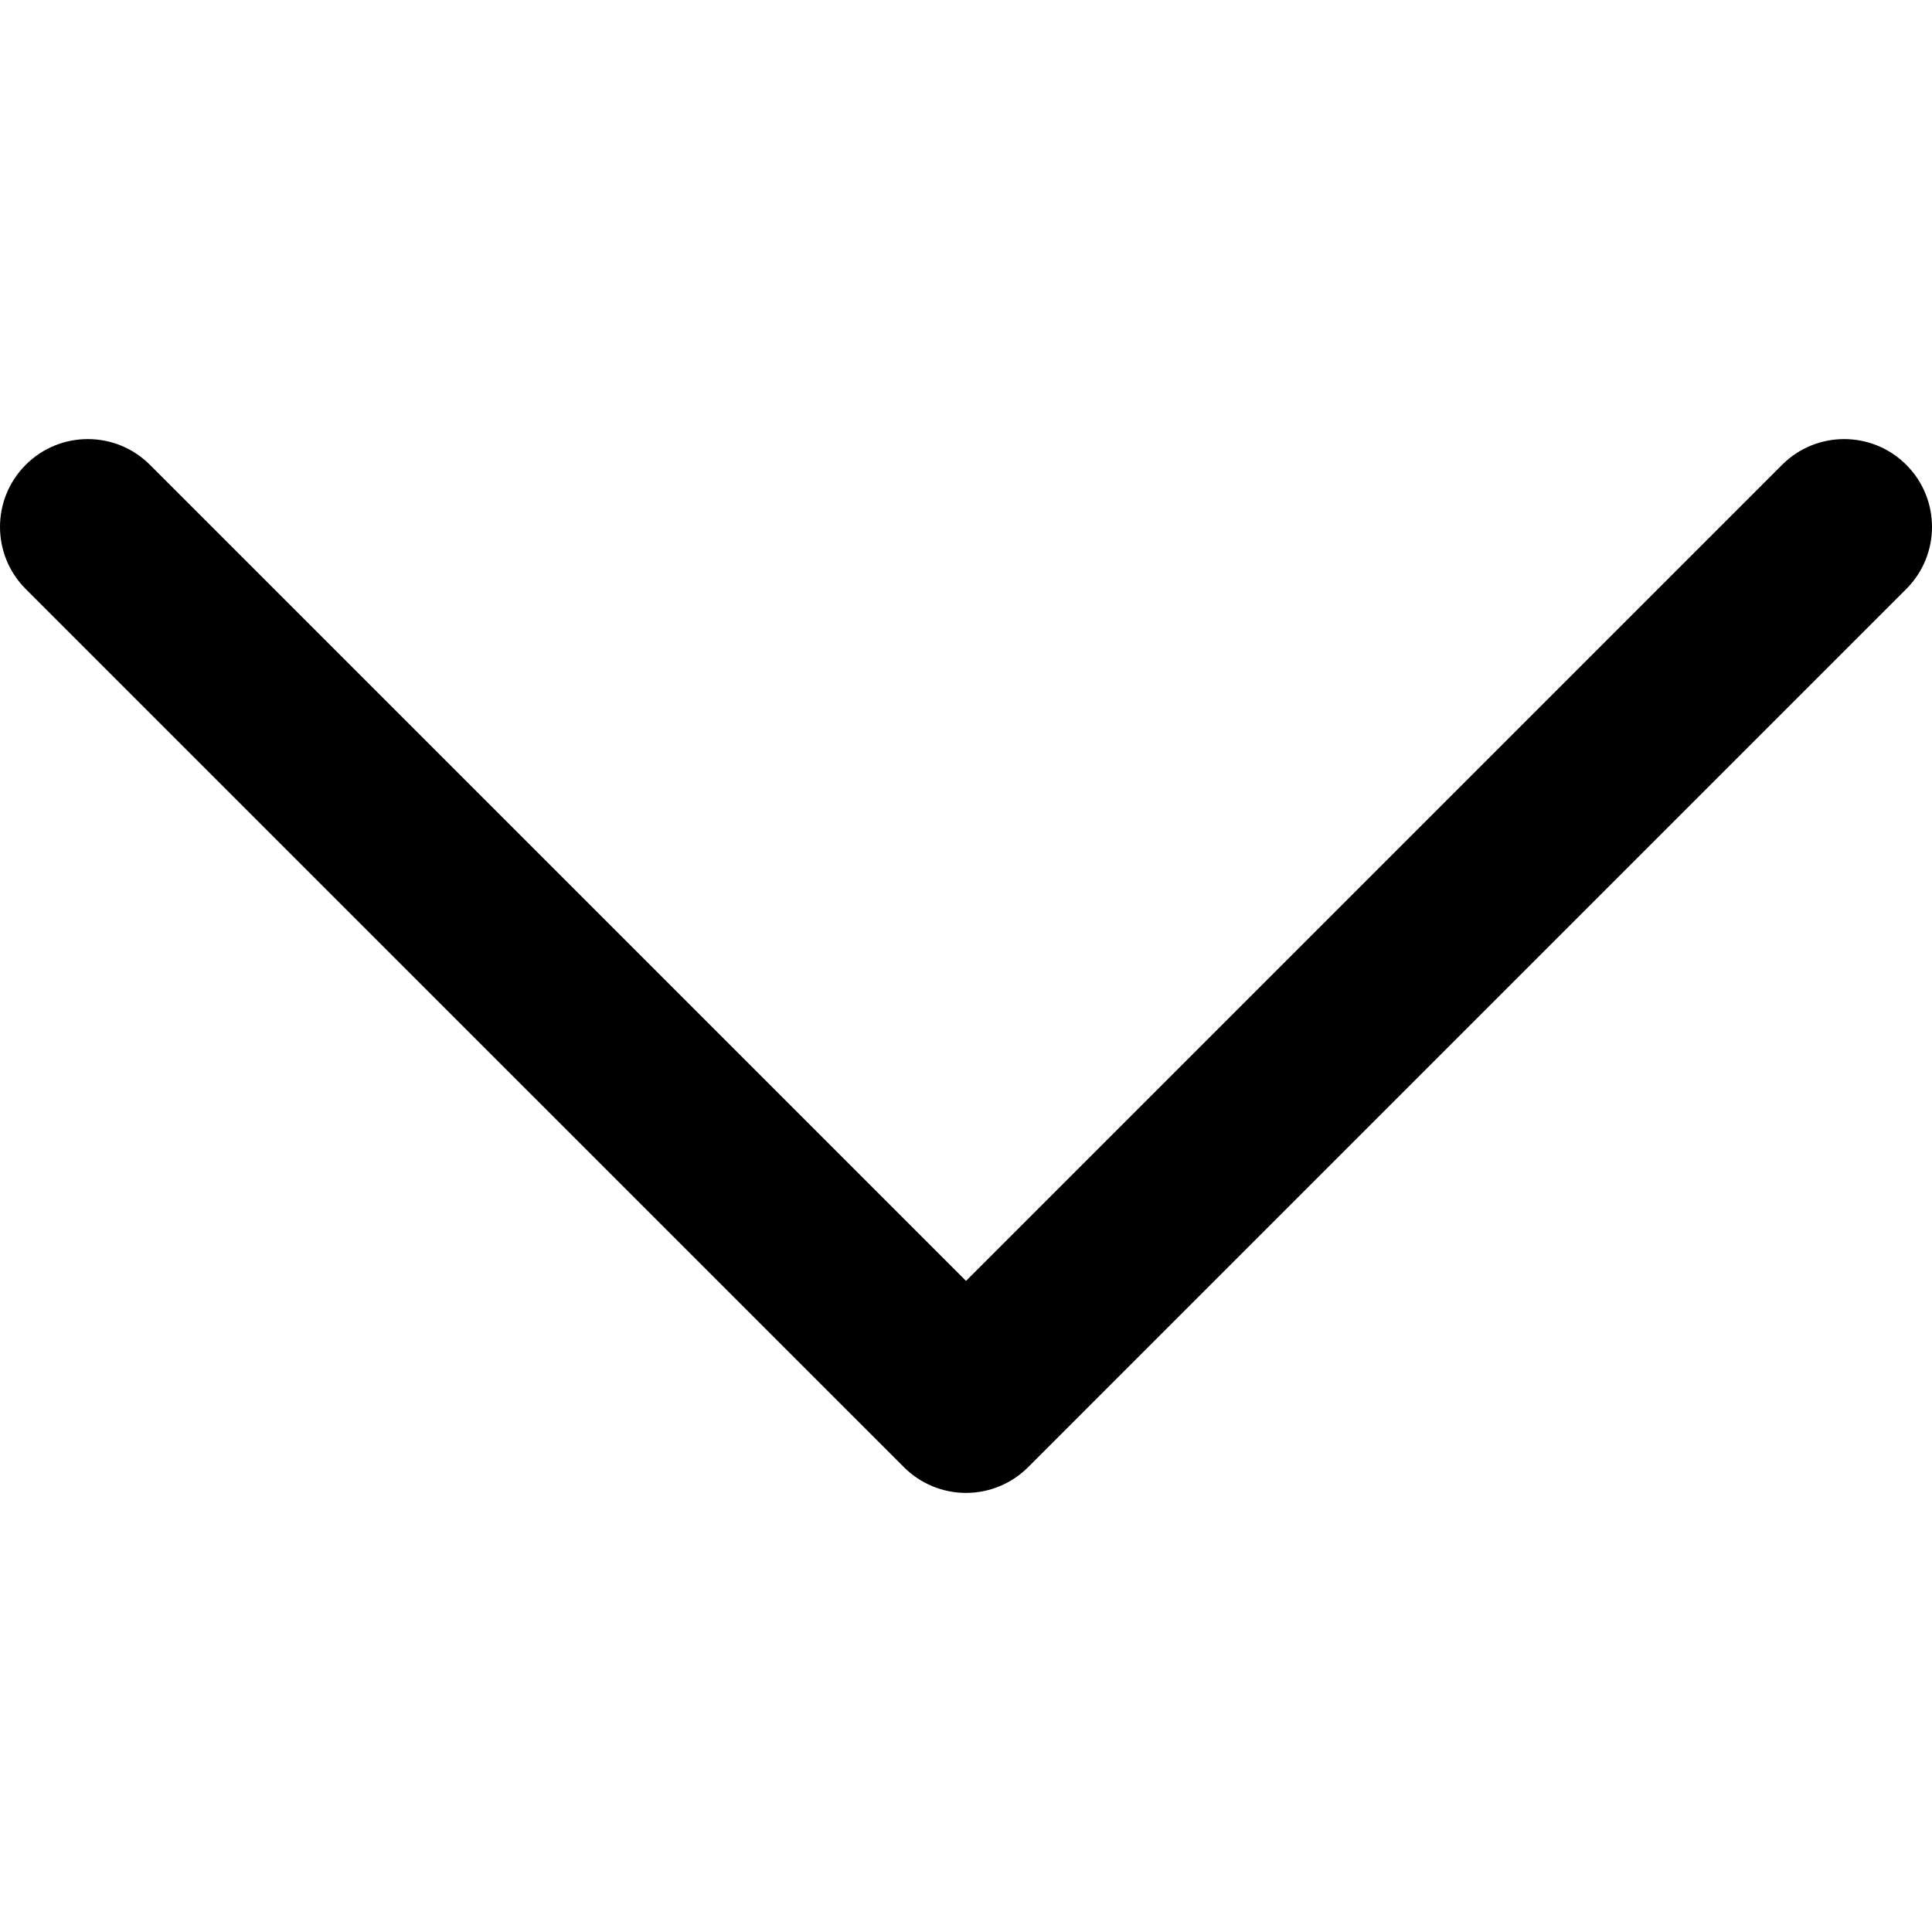
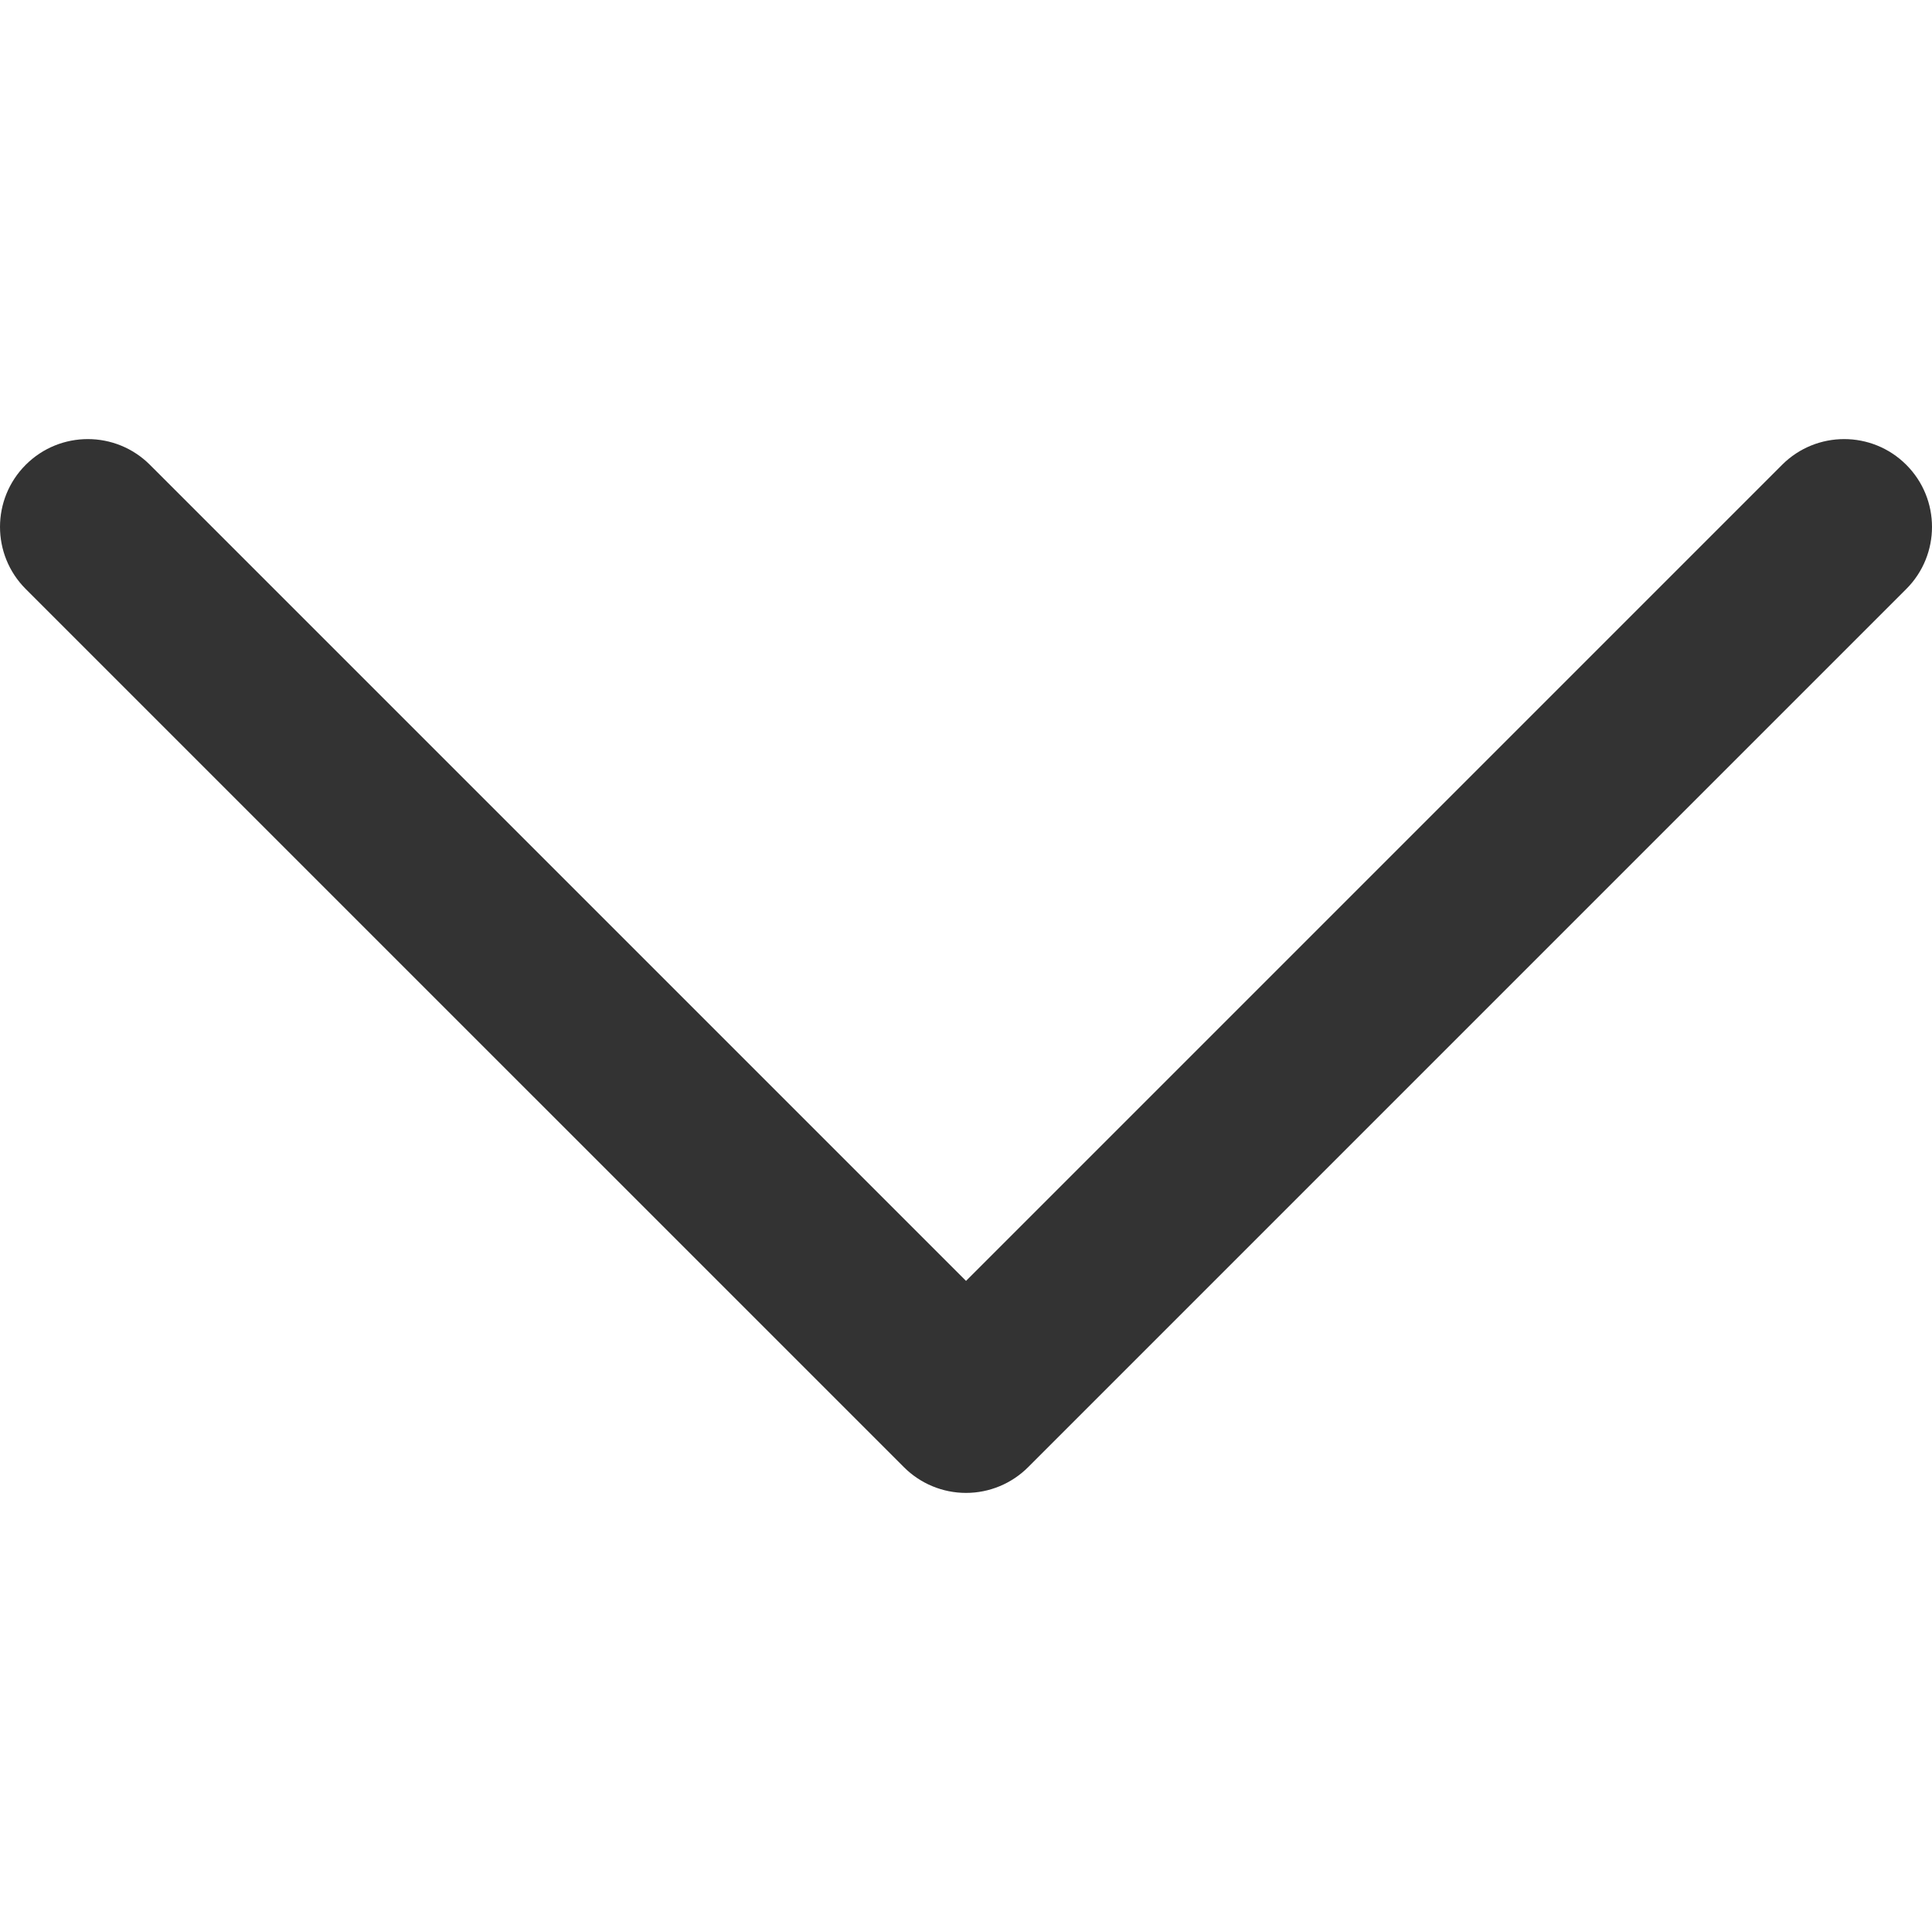
- <svg xmlns="http://www.w3.org/2000/svg" fill="#000000" height="800px" width="800px" version="1.1" id="Layer_1" viewBox="0 0 330 330" xml:space="preserve">
+ <svg xmlns="http://www.w3.org/2000/svg" fill="#333333" height="64px" width="64px" version="1.1" id="Layer_1" viewBox="0 0 330 330" xml:space="preserve">
  <path id="XMLID_225_" d="M325.607,79.393c-5.857-5.857-15.355-5.858-21.213,0.001l-139.39,139.393L25.607,79.393  c-5.857-5.857-15.355-5.858-21.213,0.001c-5.858,5.858-5.858,15.355,0,21.213l150.004,150c2.813,2.813,6.628,4.393,10.606,4.393  s7.794-1.581,10.606-4.394l149.996-150C331.465,94.749,331.465,85.251,325.607,79.393z" />
</svg>
